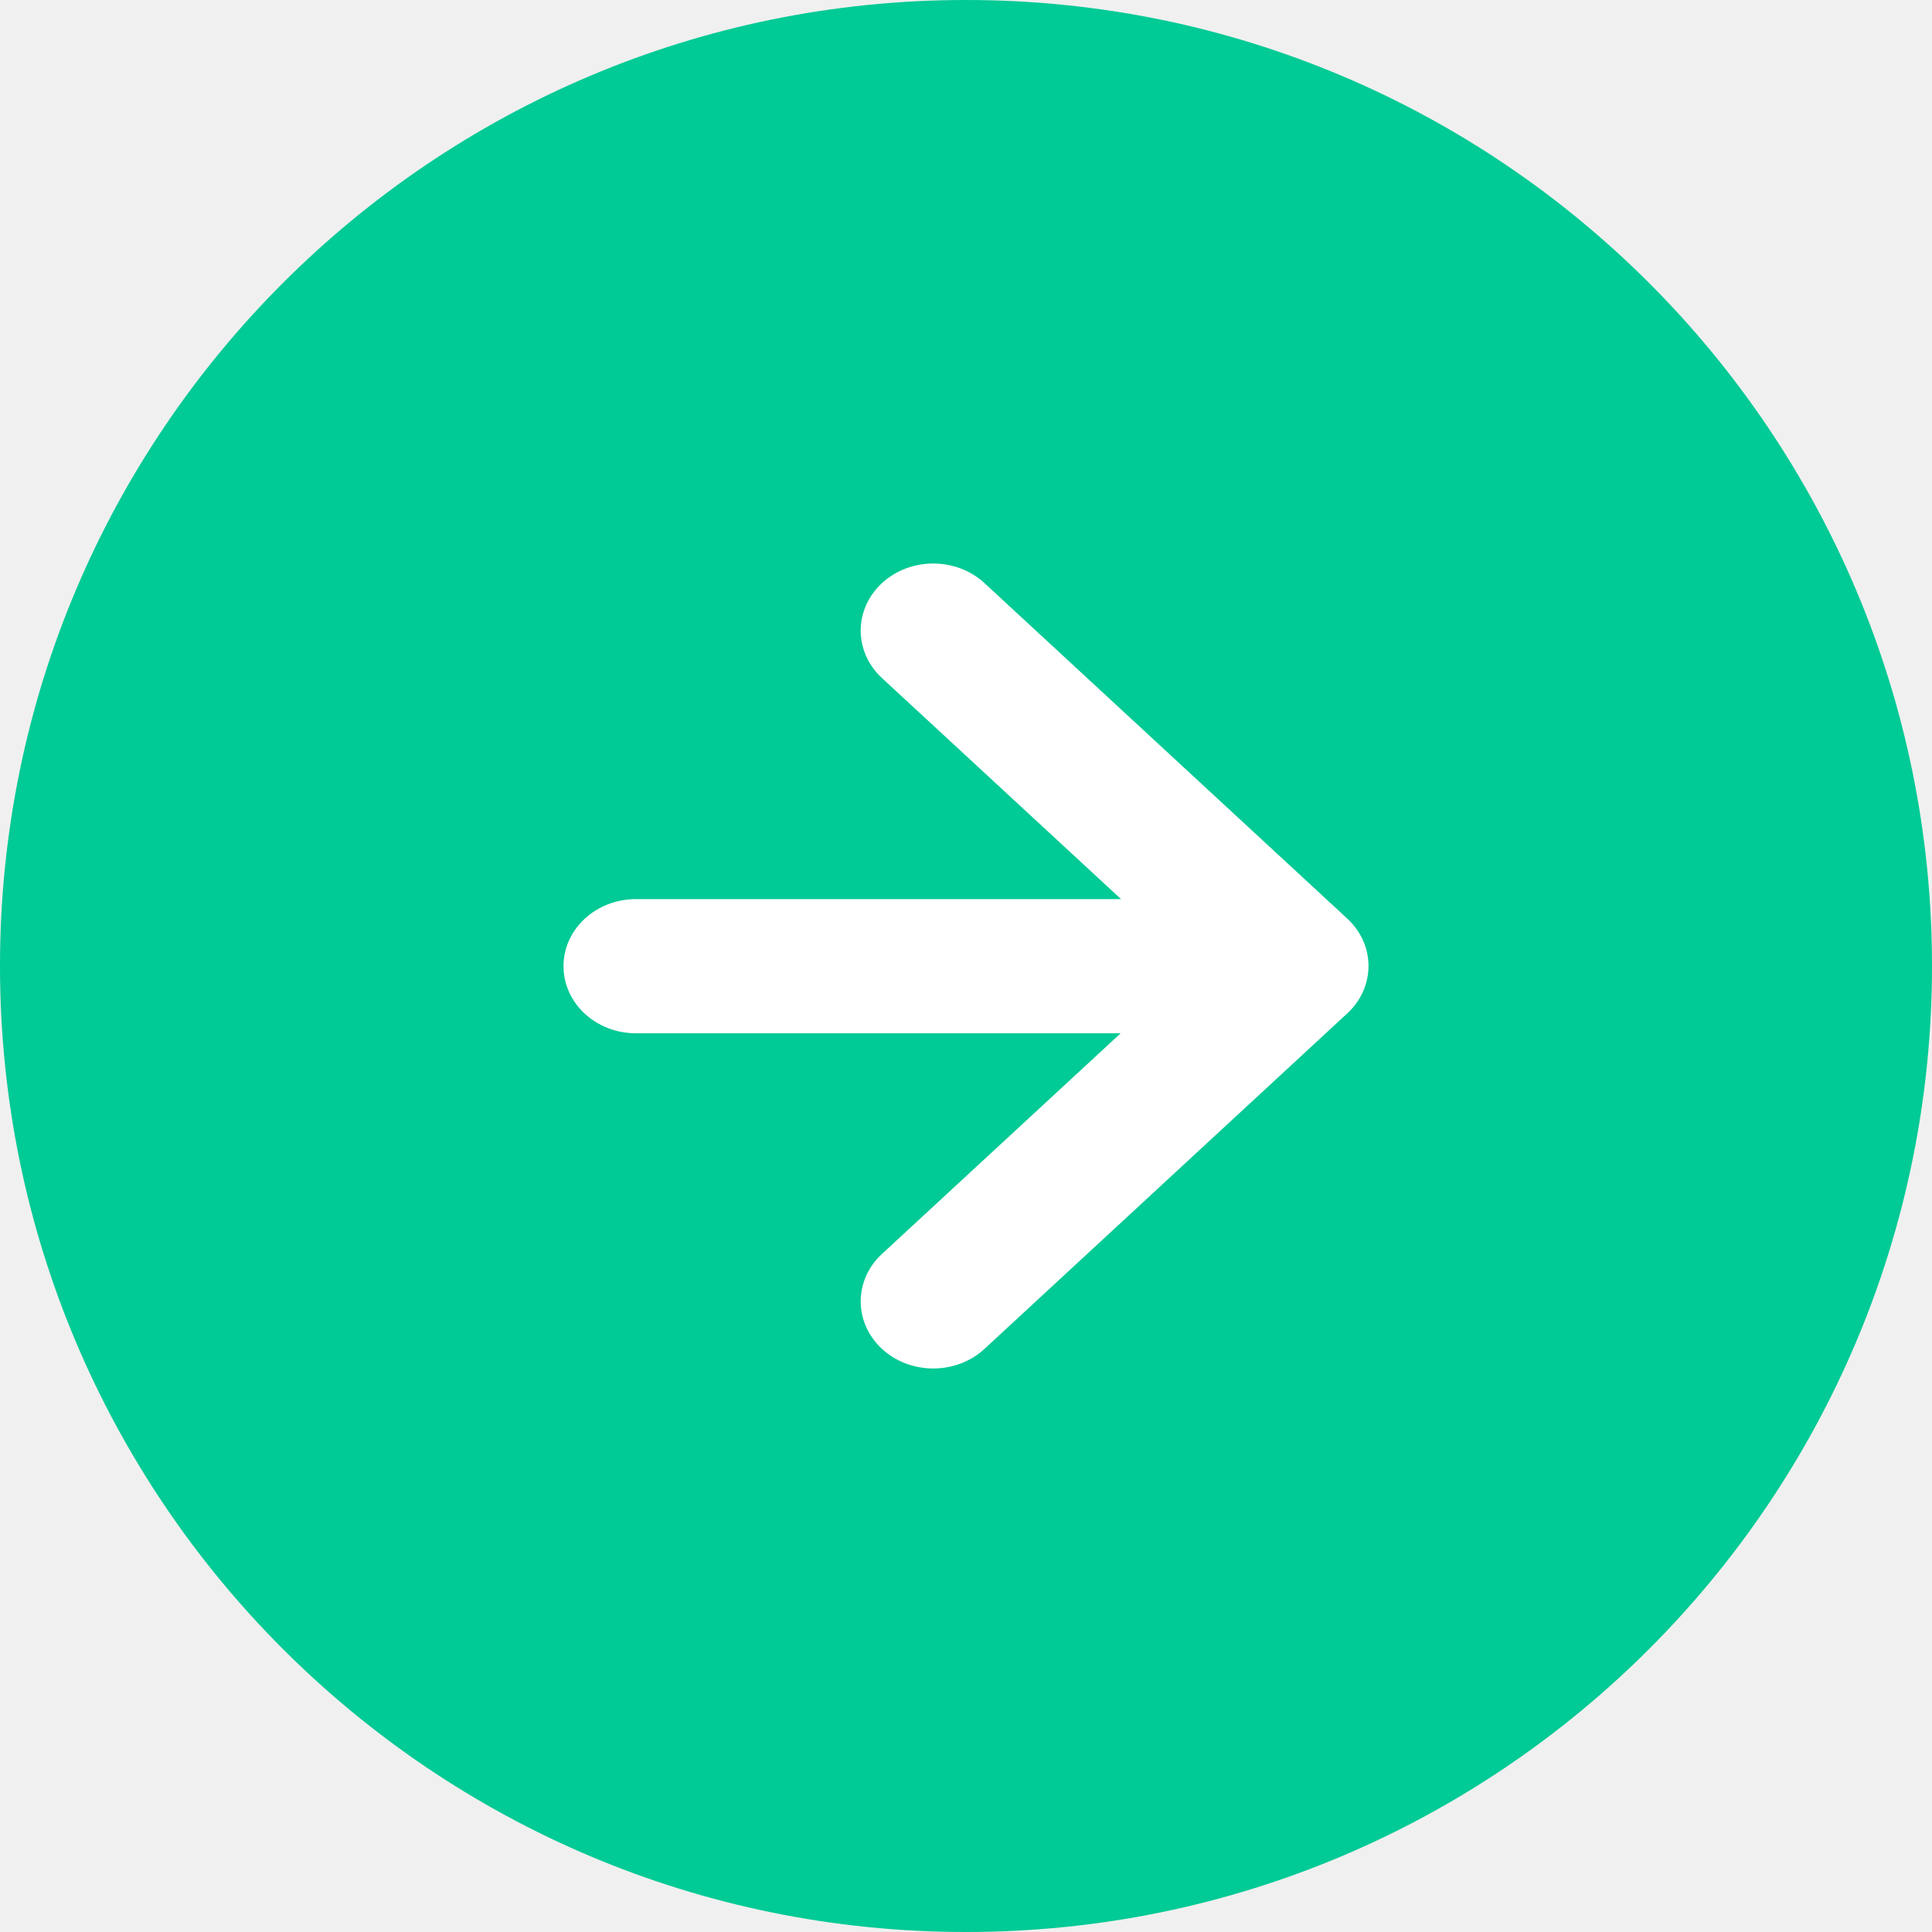
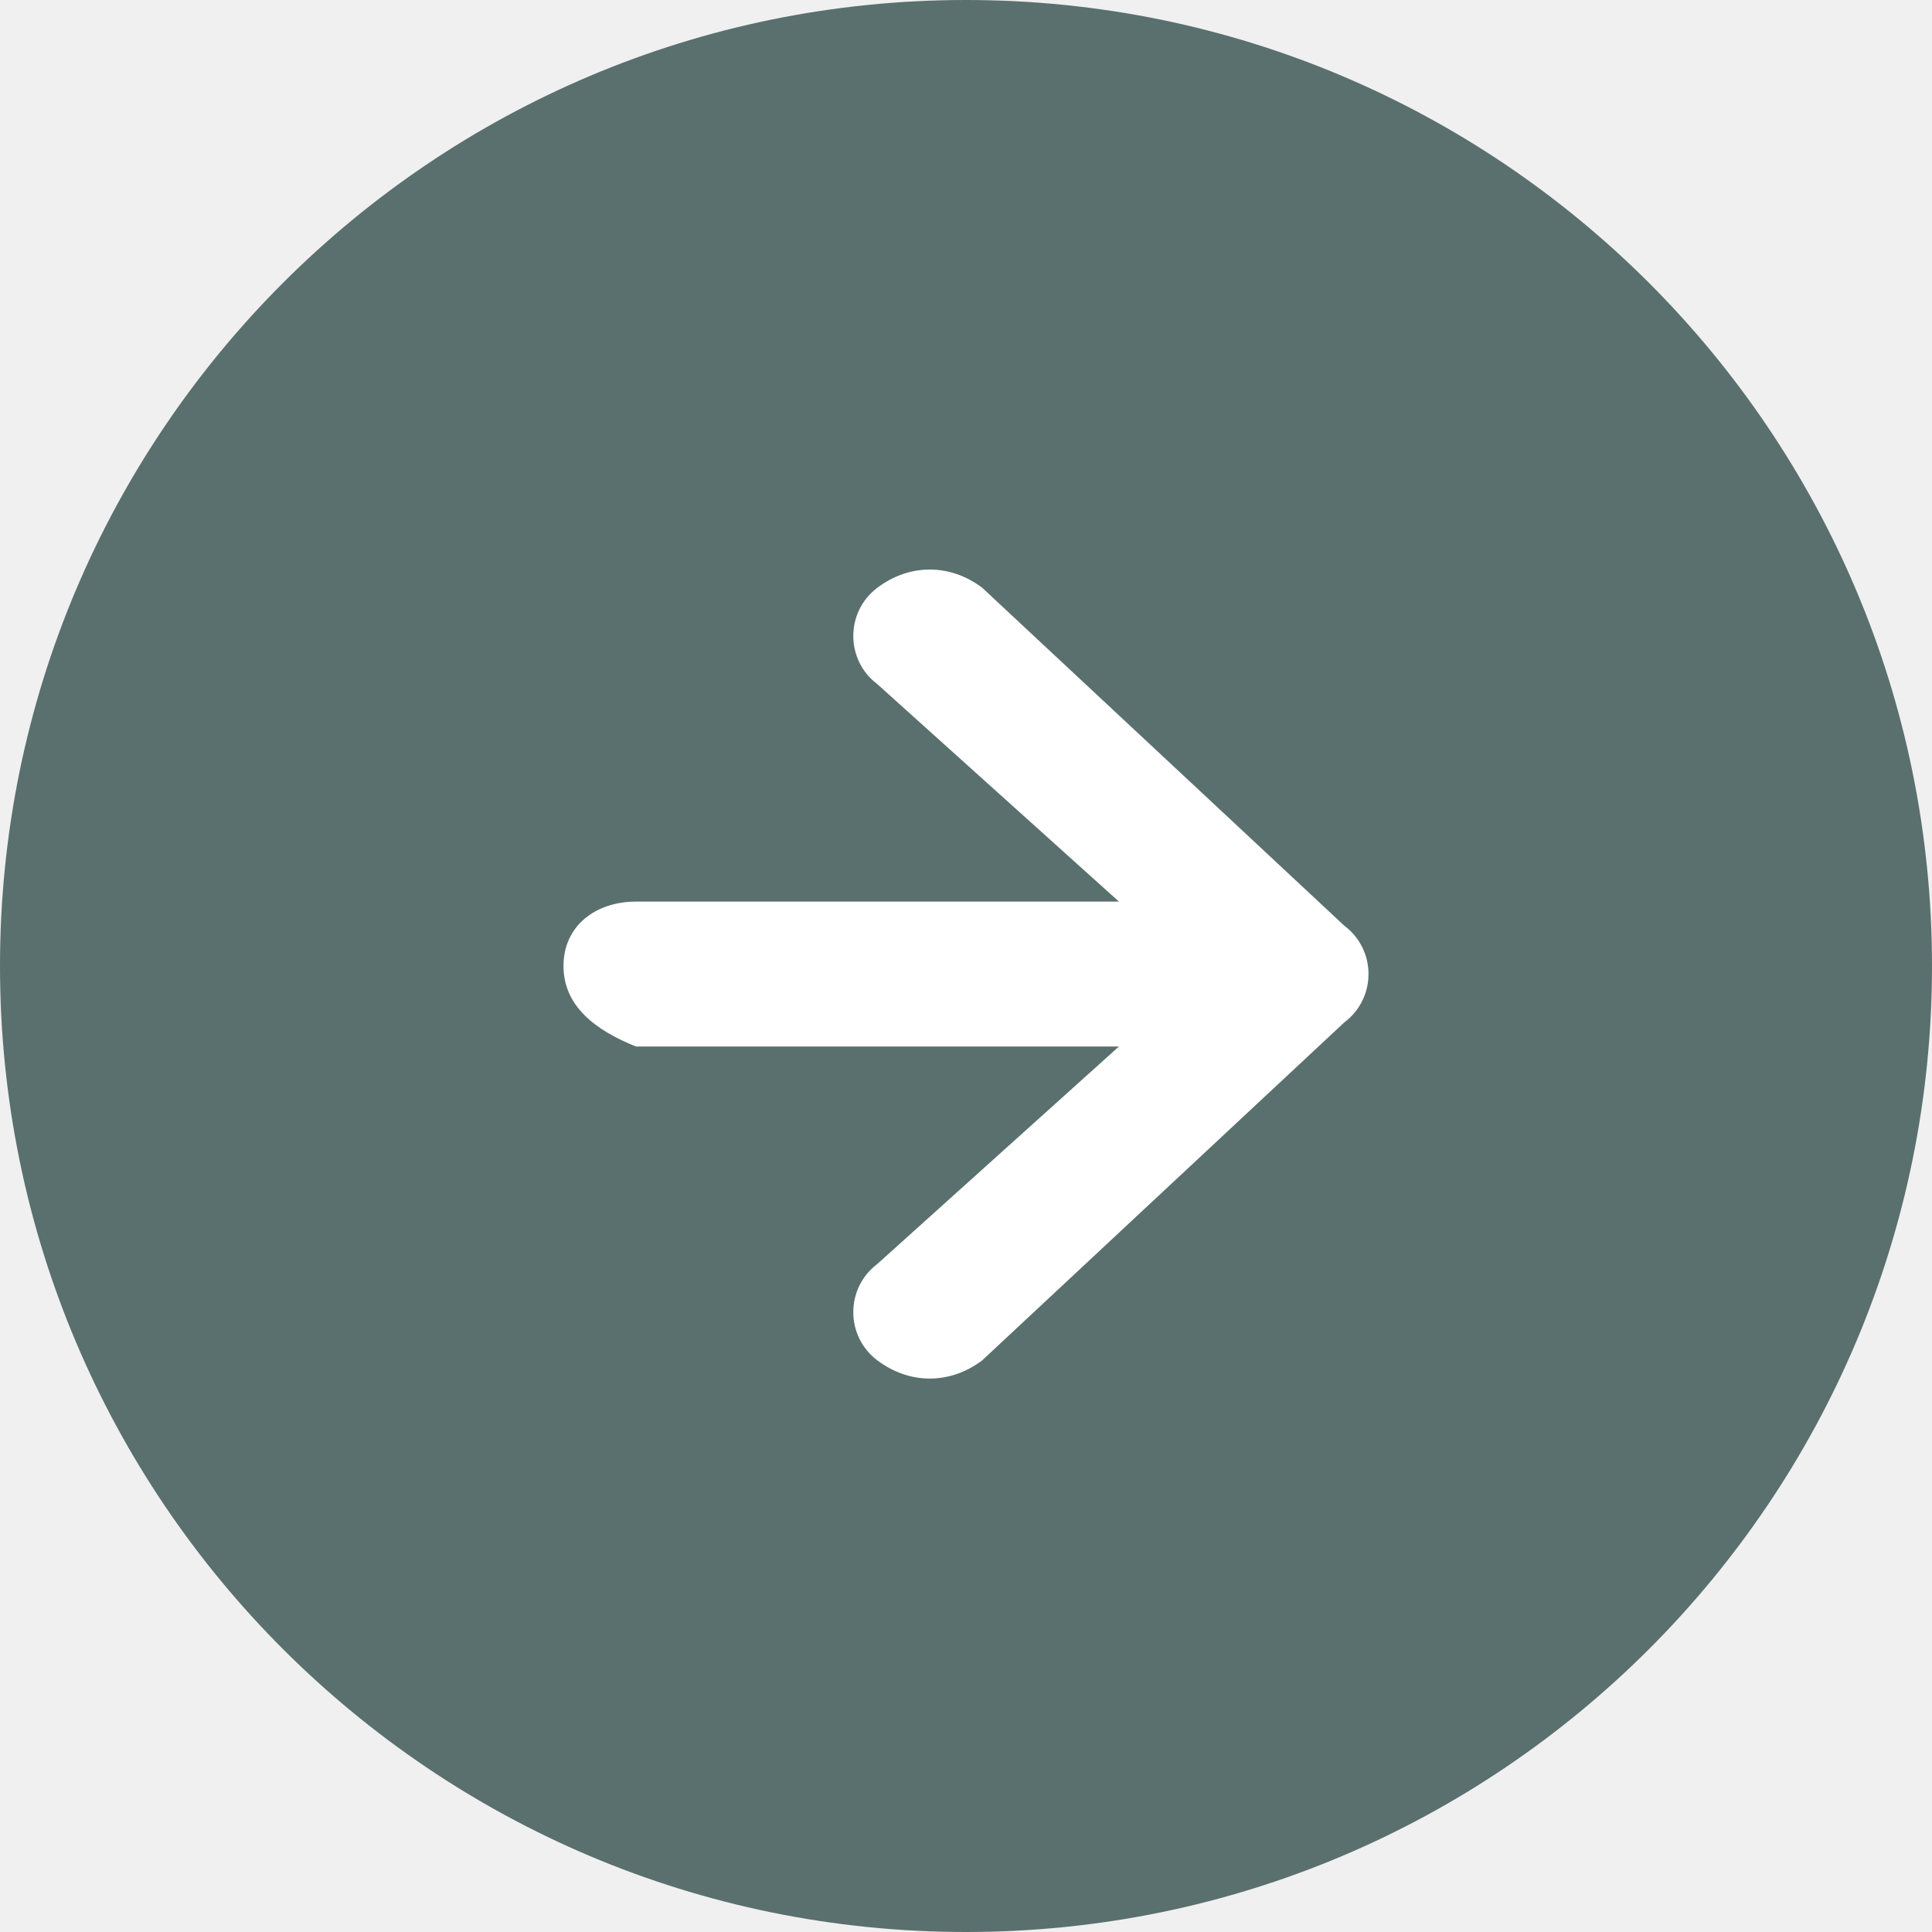
- <svg xmlns="http://www.w3.org/2000/svg" width="24" height="24" viewBox="0 0 24 24">
-   <g fill="none" fill-rule="evenodd">
-     <circle cx="12" cy="12" r="12" fill="#00CA95" />
-     <path fill="#FFF" fill-rule="nonzero" d="M10.074,12.831 L13.044,15.577 C13.396,15.903 13.396,16.43 13.044,16.756 C12.692,17.081 12.122,17.081 11.77,16.756 L7.264,12.589 C6.912,12.264 6.912,11.736 7.264,11.411 L11.77,7.244 C12.122,6.919 12.692,6.919 13.044,7.244 C13.396,7.57 13.396,8.097 13.044,8.423 L10.079,11.164 L16.099,11.164 C16.597,11.164 17,11.537 17,11.998 C17,12.458 16.597,12.831 16.099,12.831 L10.074,12.831 Z" transform="rotate(-180 12 12)" />
+ <svg xmlns="http://www.w3.org/2000/svg" version="1.1" id="Layer_1" x="0px" y="0px" viewBox="0 0 24 24" style="enable-background:new 0 0 24 24;" xml:space="preserve">
+   <style type="text/css">
+ 	.st0{fill-rule:evenodd;clip-rule:evenodd;fill:#5A706E;}
+ 	.st1{fill:#FFFFFF;}
+ </style>
+   <g>
+     <circle class="st0" cx="12" cy="12" r="12" />
+     <path class="st1" d="M13.9,11.2l-3-2.7c-0.4-0.3-0.4-0.9,0-1.2c0.4-0.3,0.9-0.3,1.3,0l4.5,4.2c0.4,0.3,0.4,0.9,0,1.2l-4.5,4.2   c-0.4,0.3-0.9,0.3-1.3,0c-0.4-0.3-0.4-0.9,0-1.2l3-2.7h-6C7.4,12.8,7,12.5,7,12s0.4-0.8,0.9-0.8H13.9z" />
  </g>
</svg>
